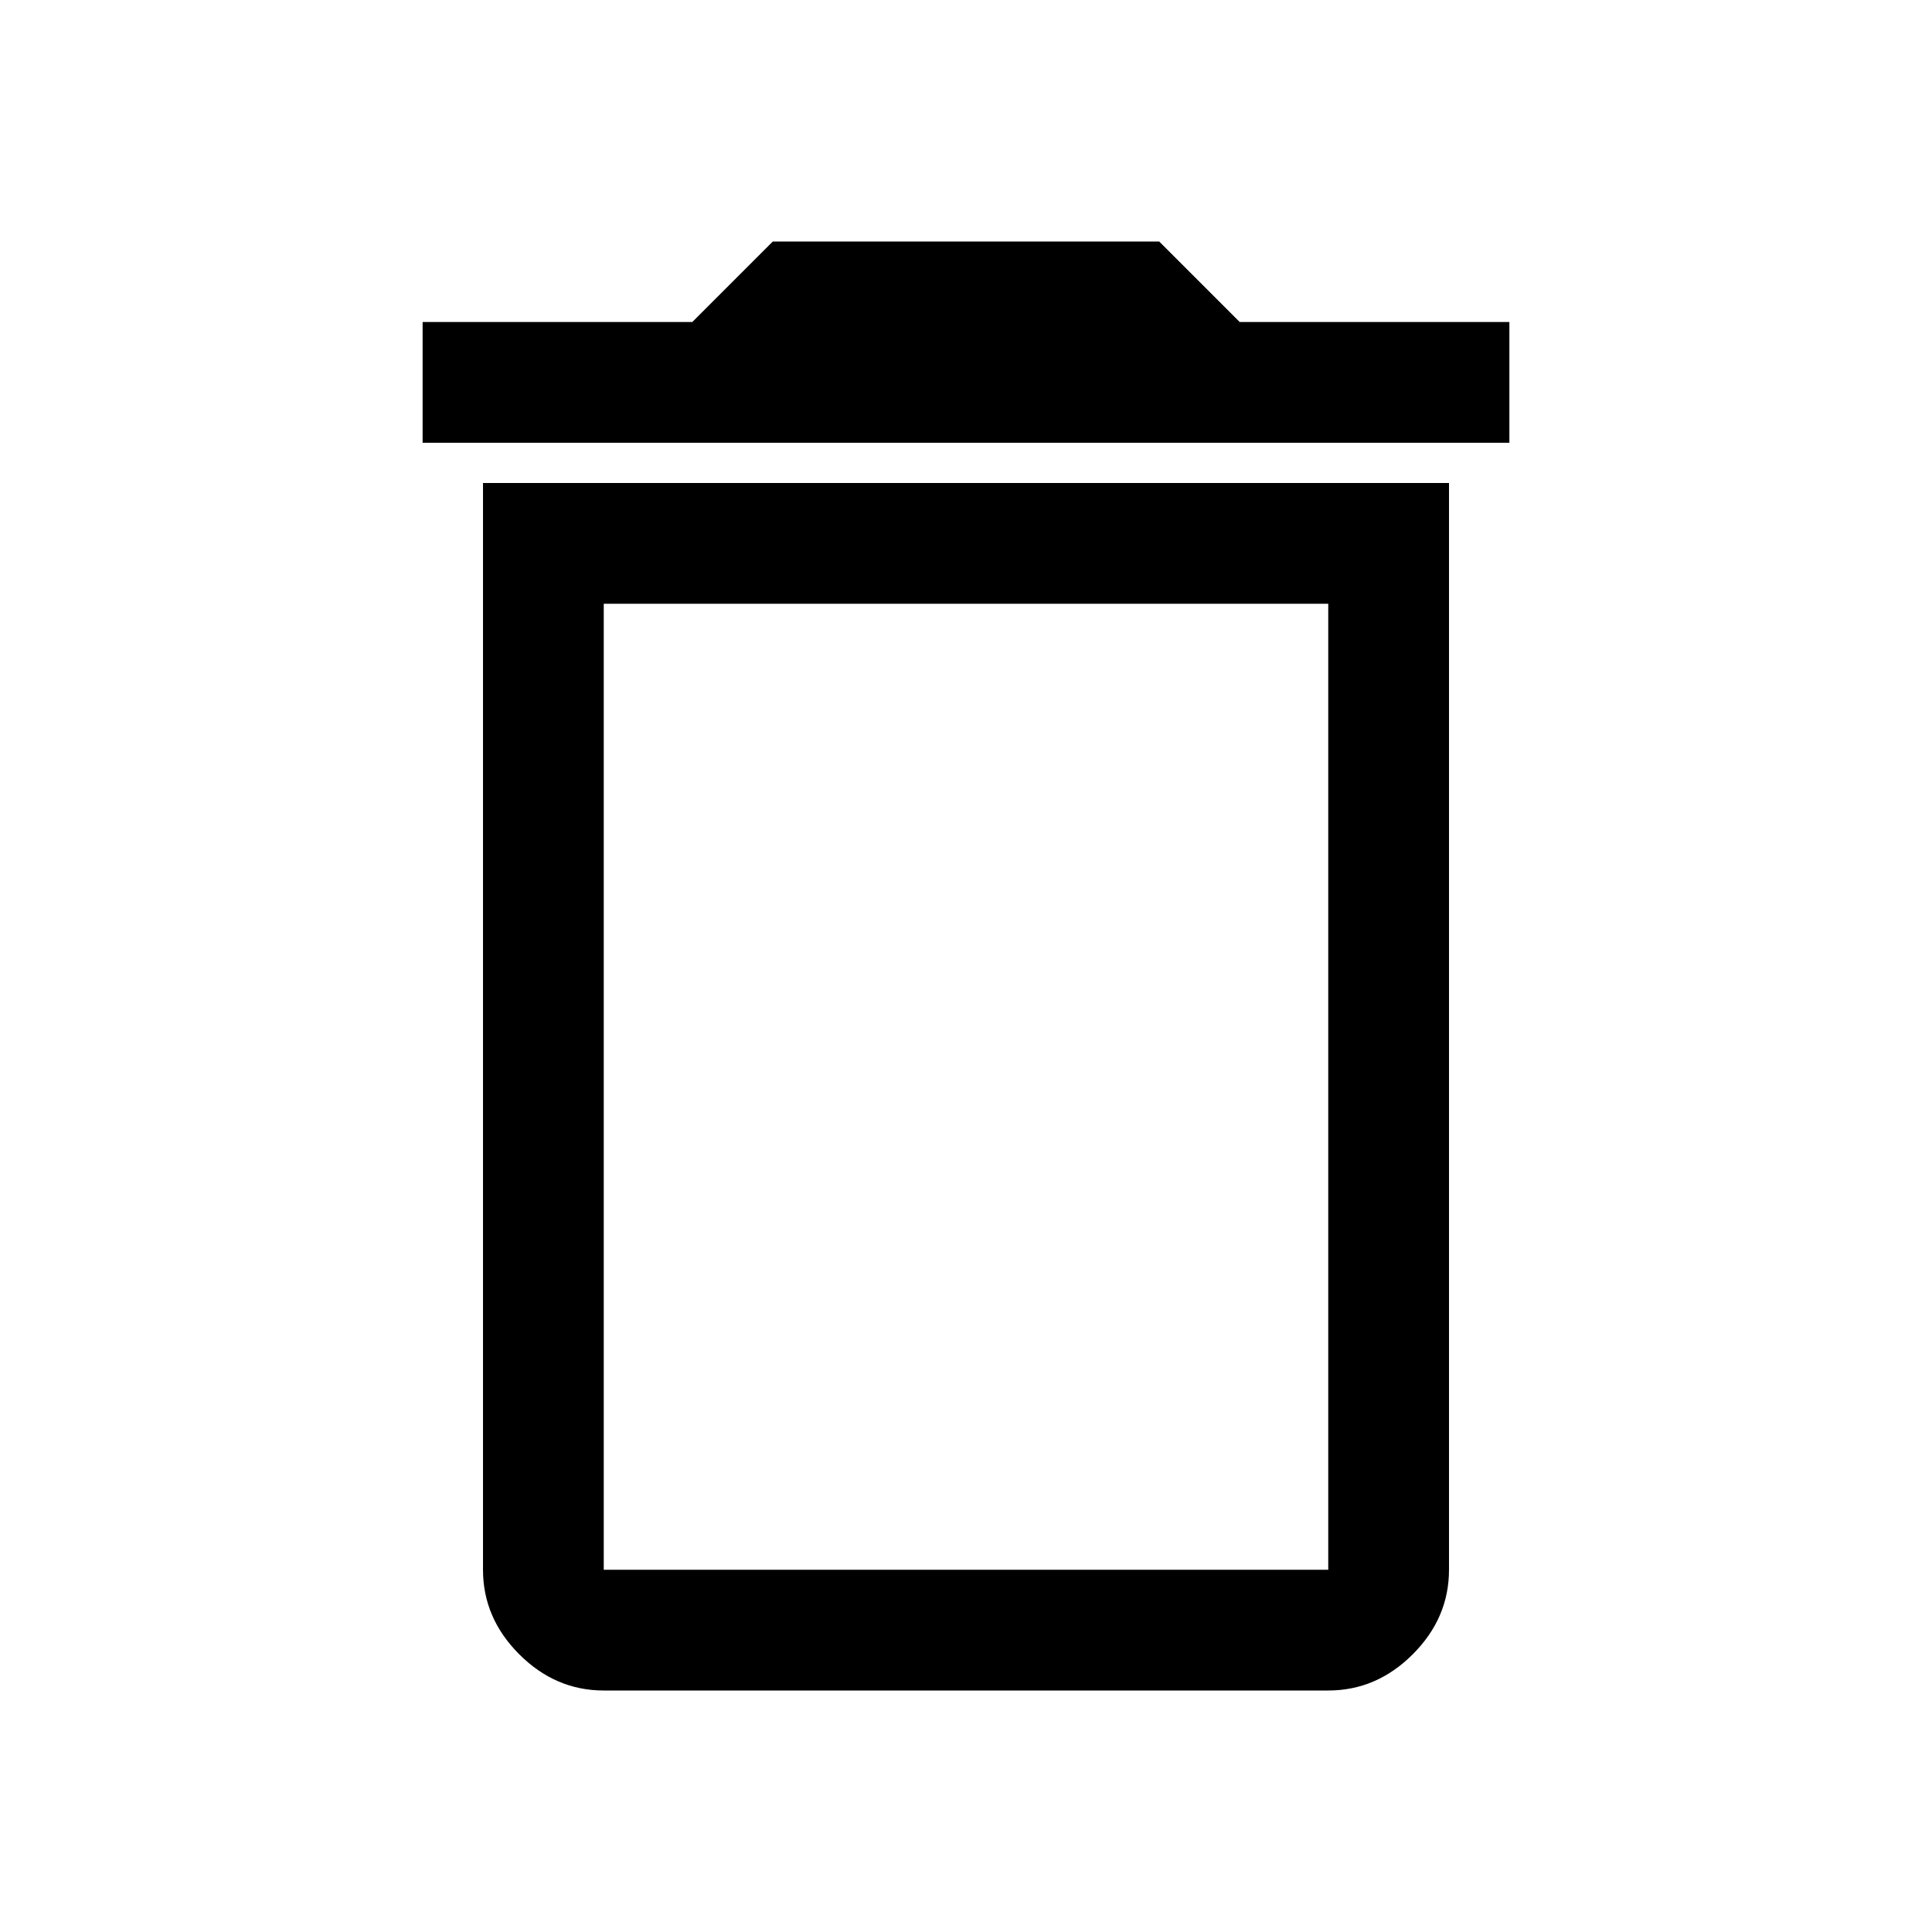
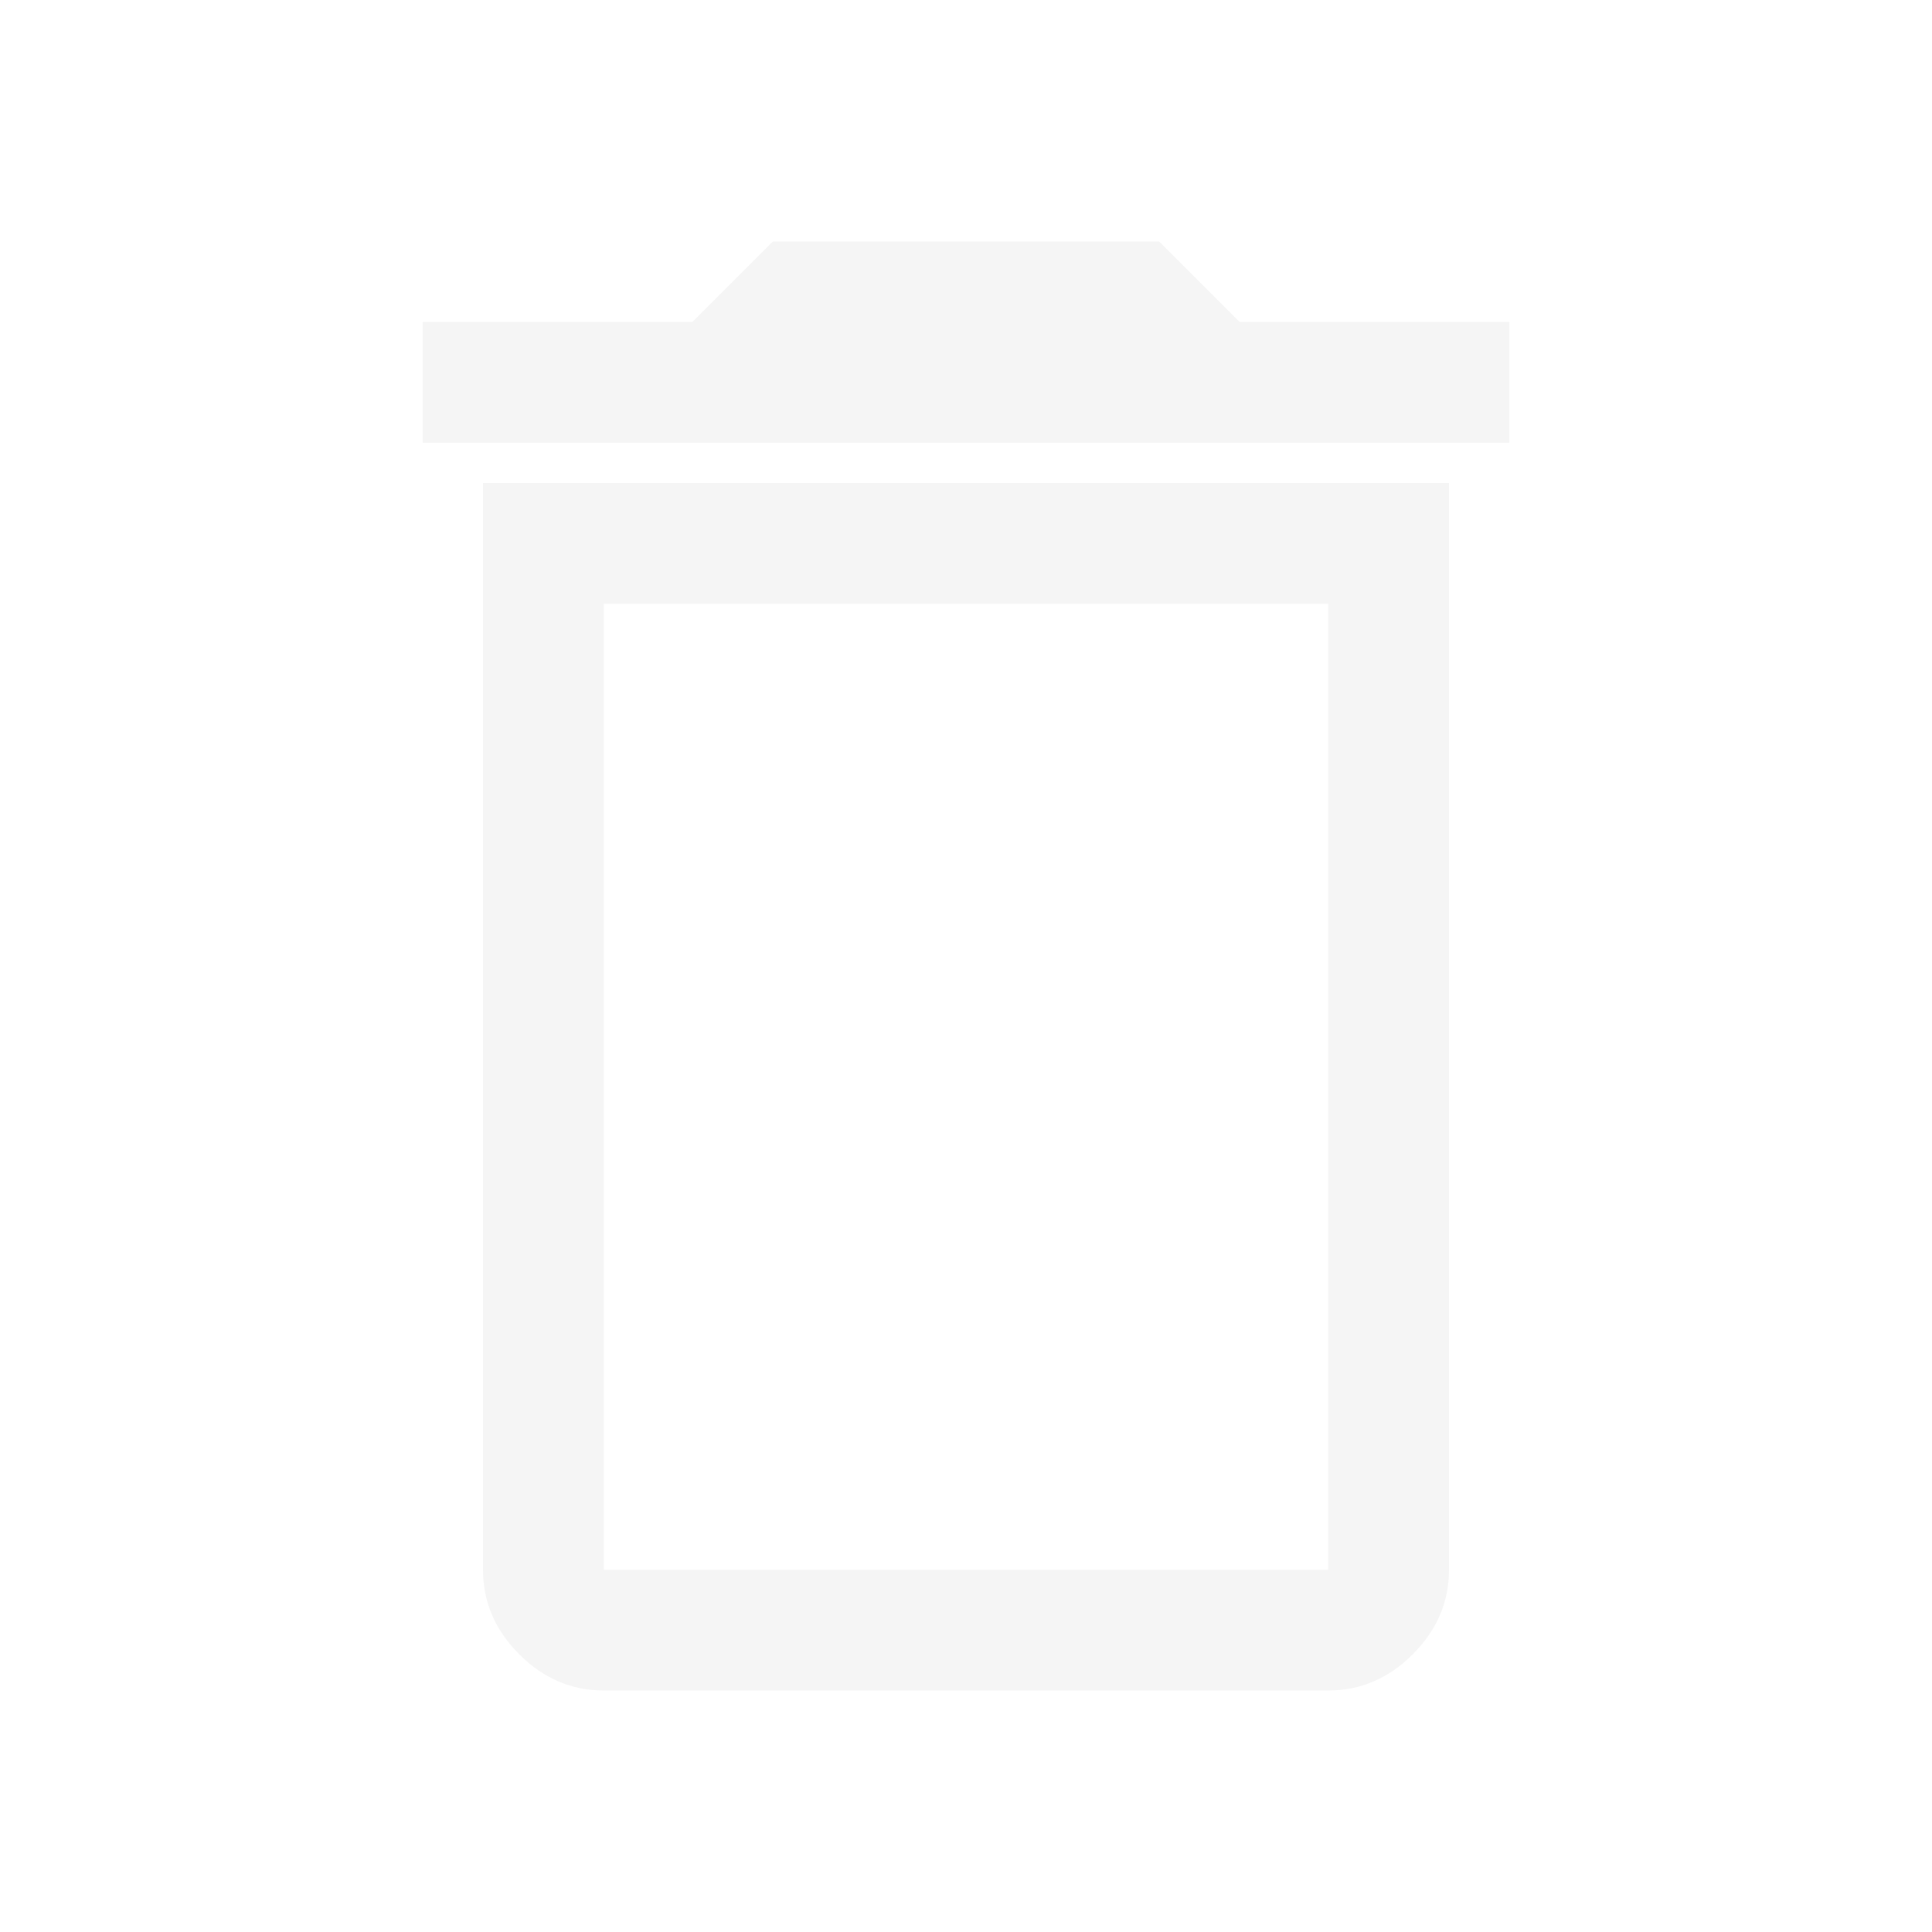
- <svg xmlns="http://www.w3.org/2000/svg" height="48" width="48">
+ <svg xmlns="http://www.w3.org/2000/svg" fill="whitesmoke" height="48" width="48">
  <path d="M15 39H33Q33 39 33 39Q33 39 33 39V15H15V39Q15 39 15 39Q15 39 15 39ZM10.5 11V8H17.2L19.2 6H28.8L30.8 8H37.5V11ZM15 42Q13.8 42 12.9 41.1Q12 40.2 12 39V12H36V39Q36 40.2 35.1 41.1Q34.2 42 33 42ZM15 39H33Q33 39 33 39Q33 39 33 39H15Q15 39 15 39Q15 39 15 39Z" />
</svg>
